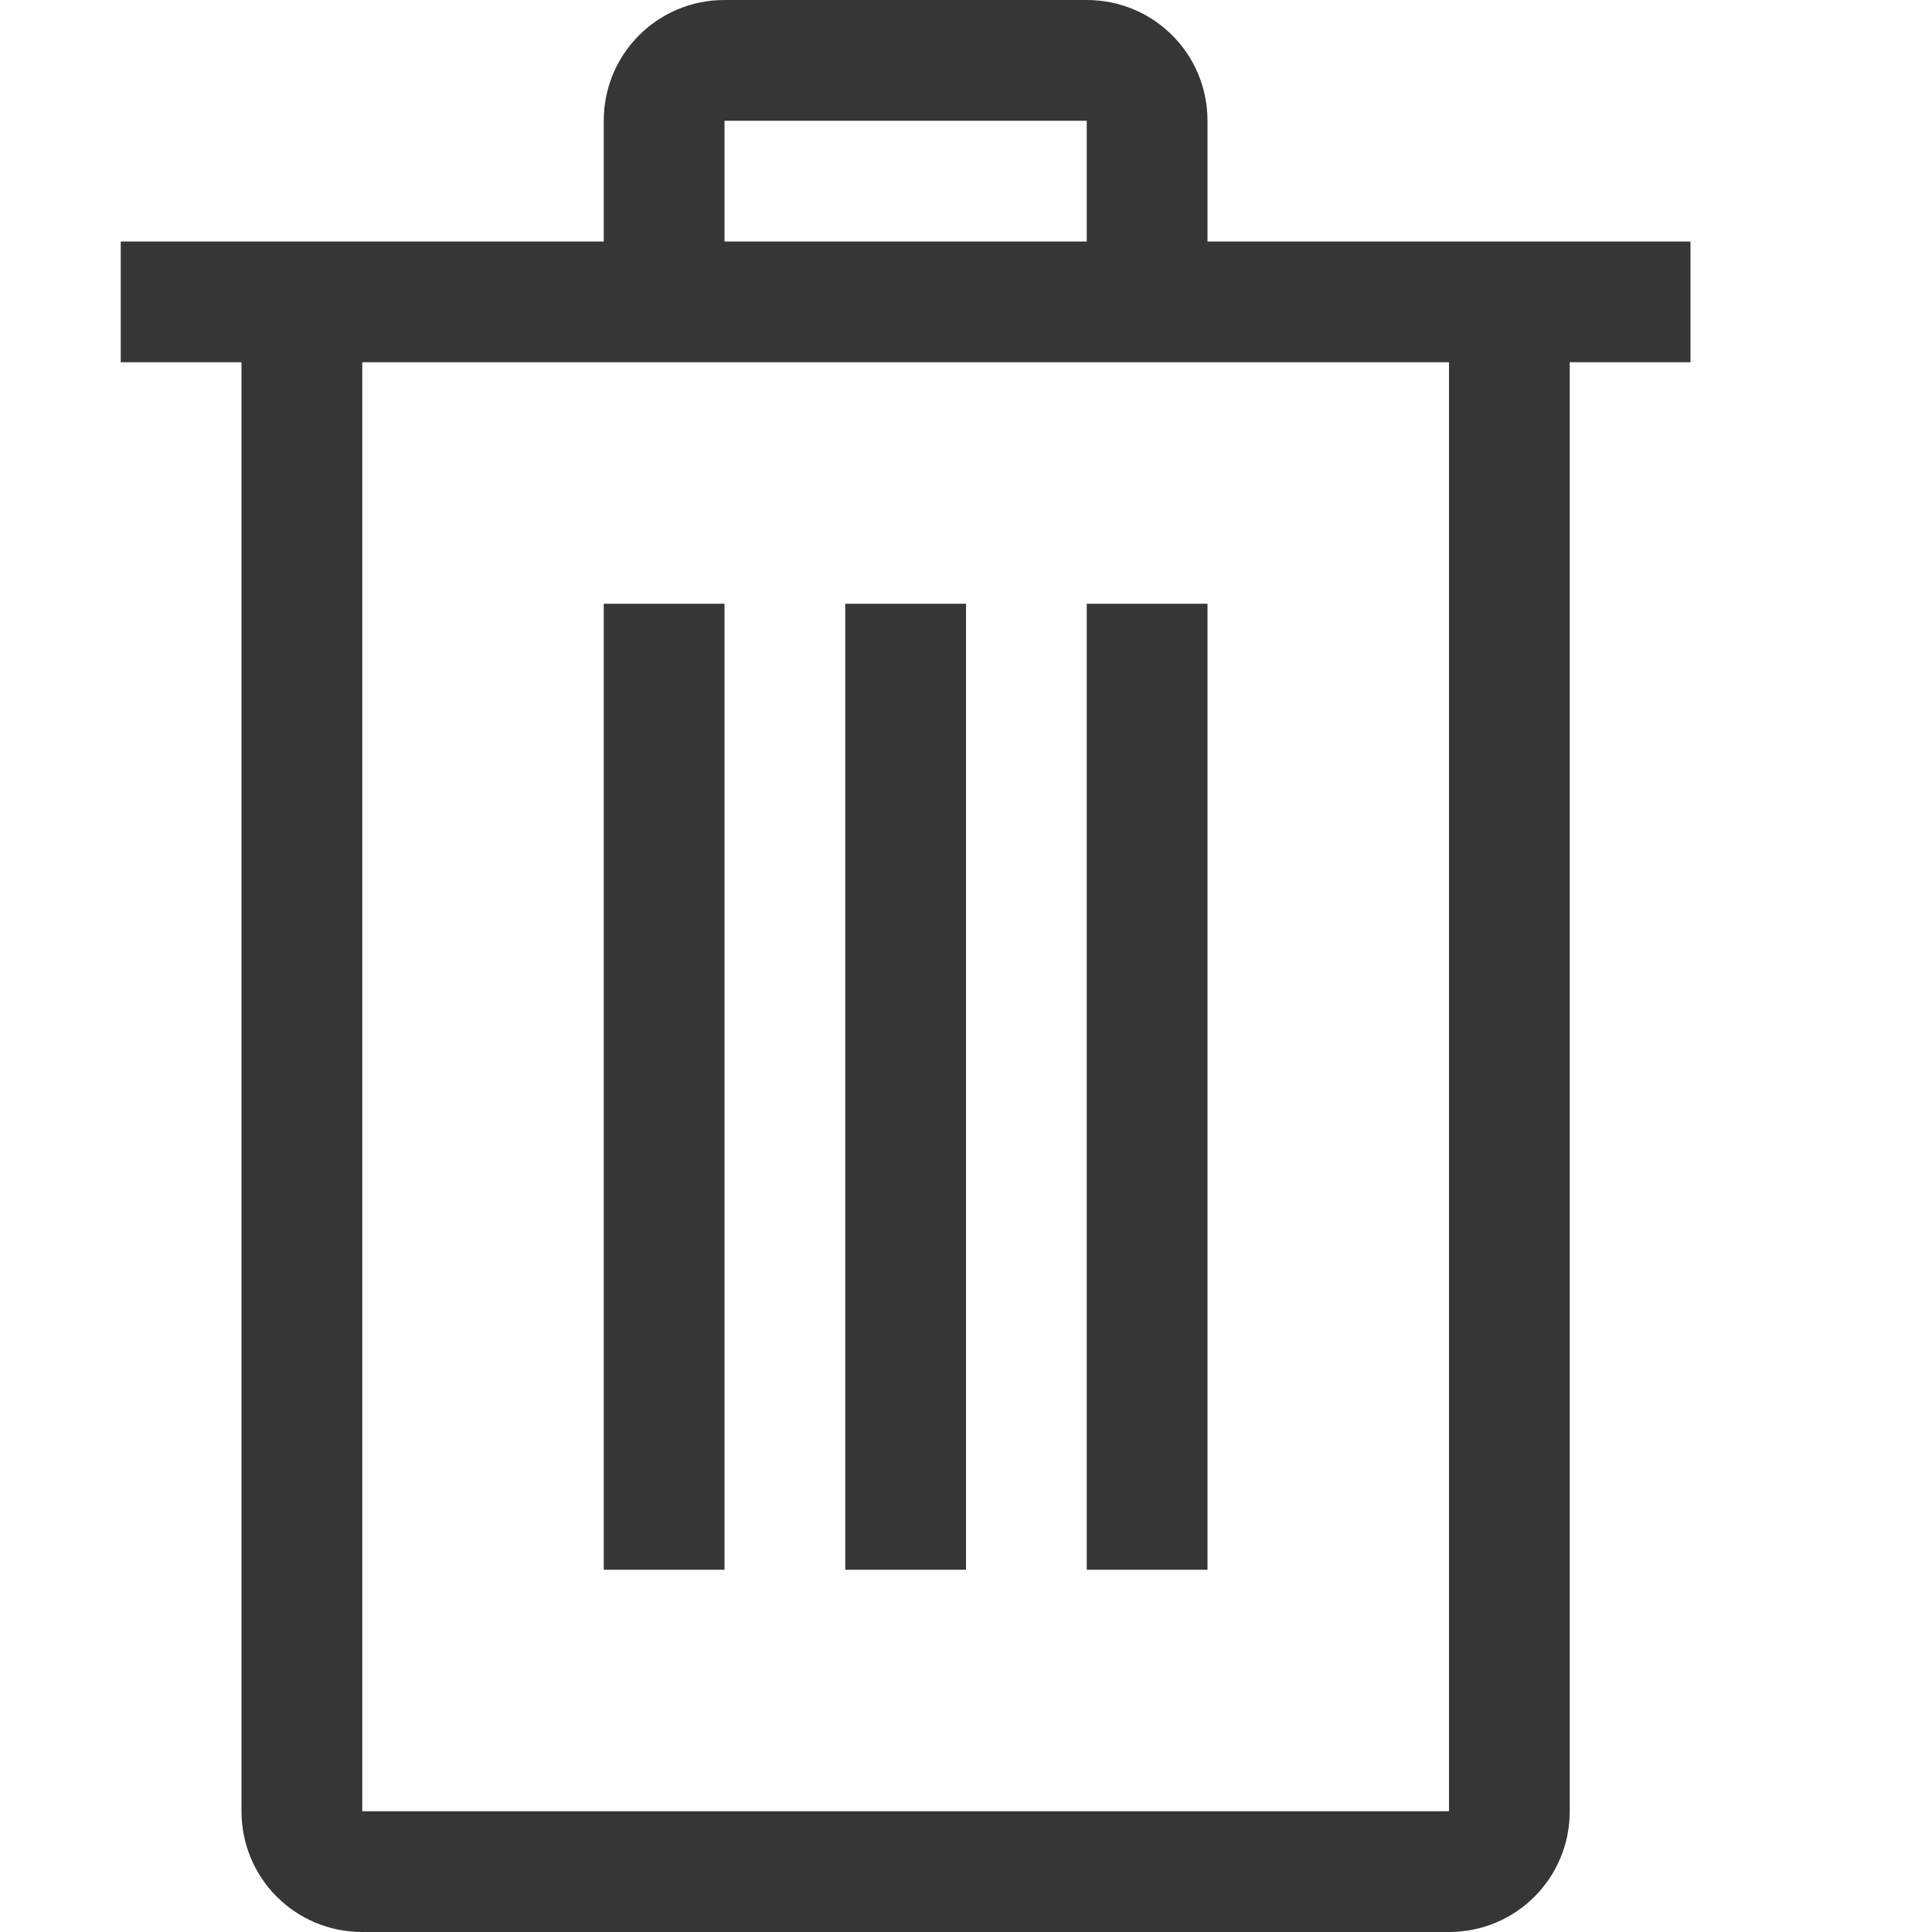
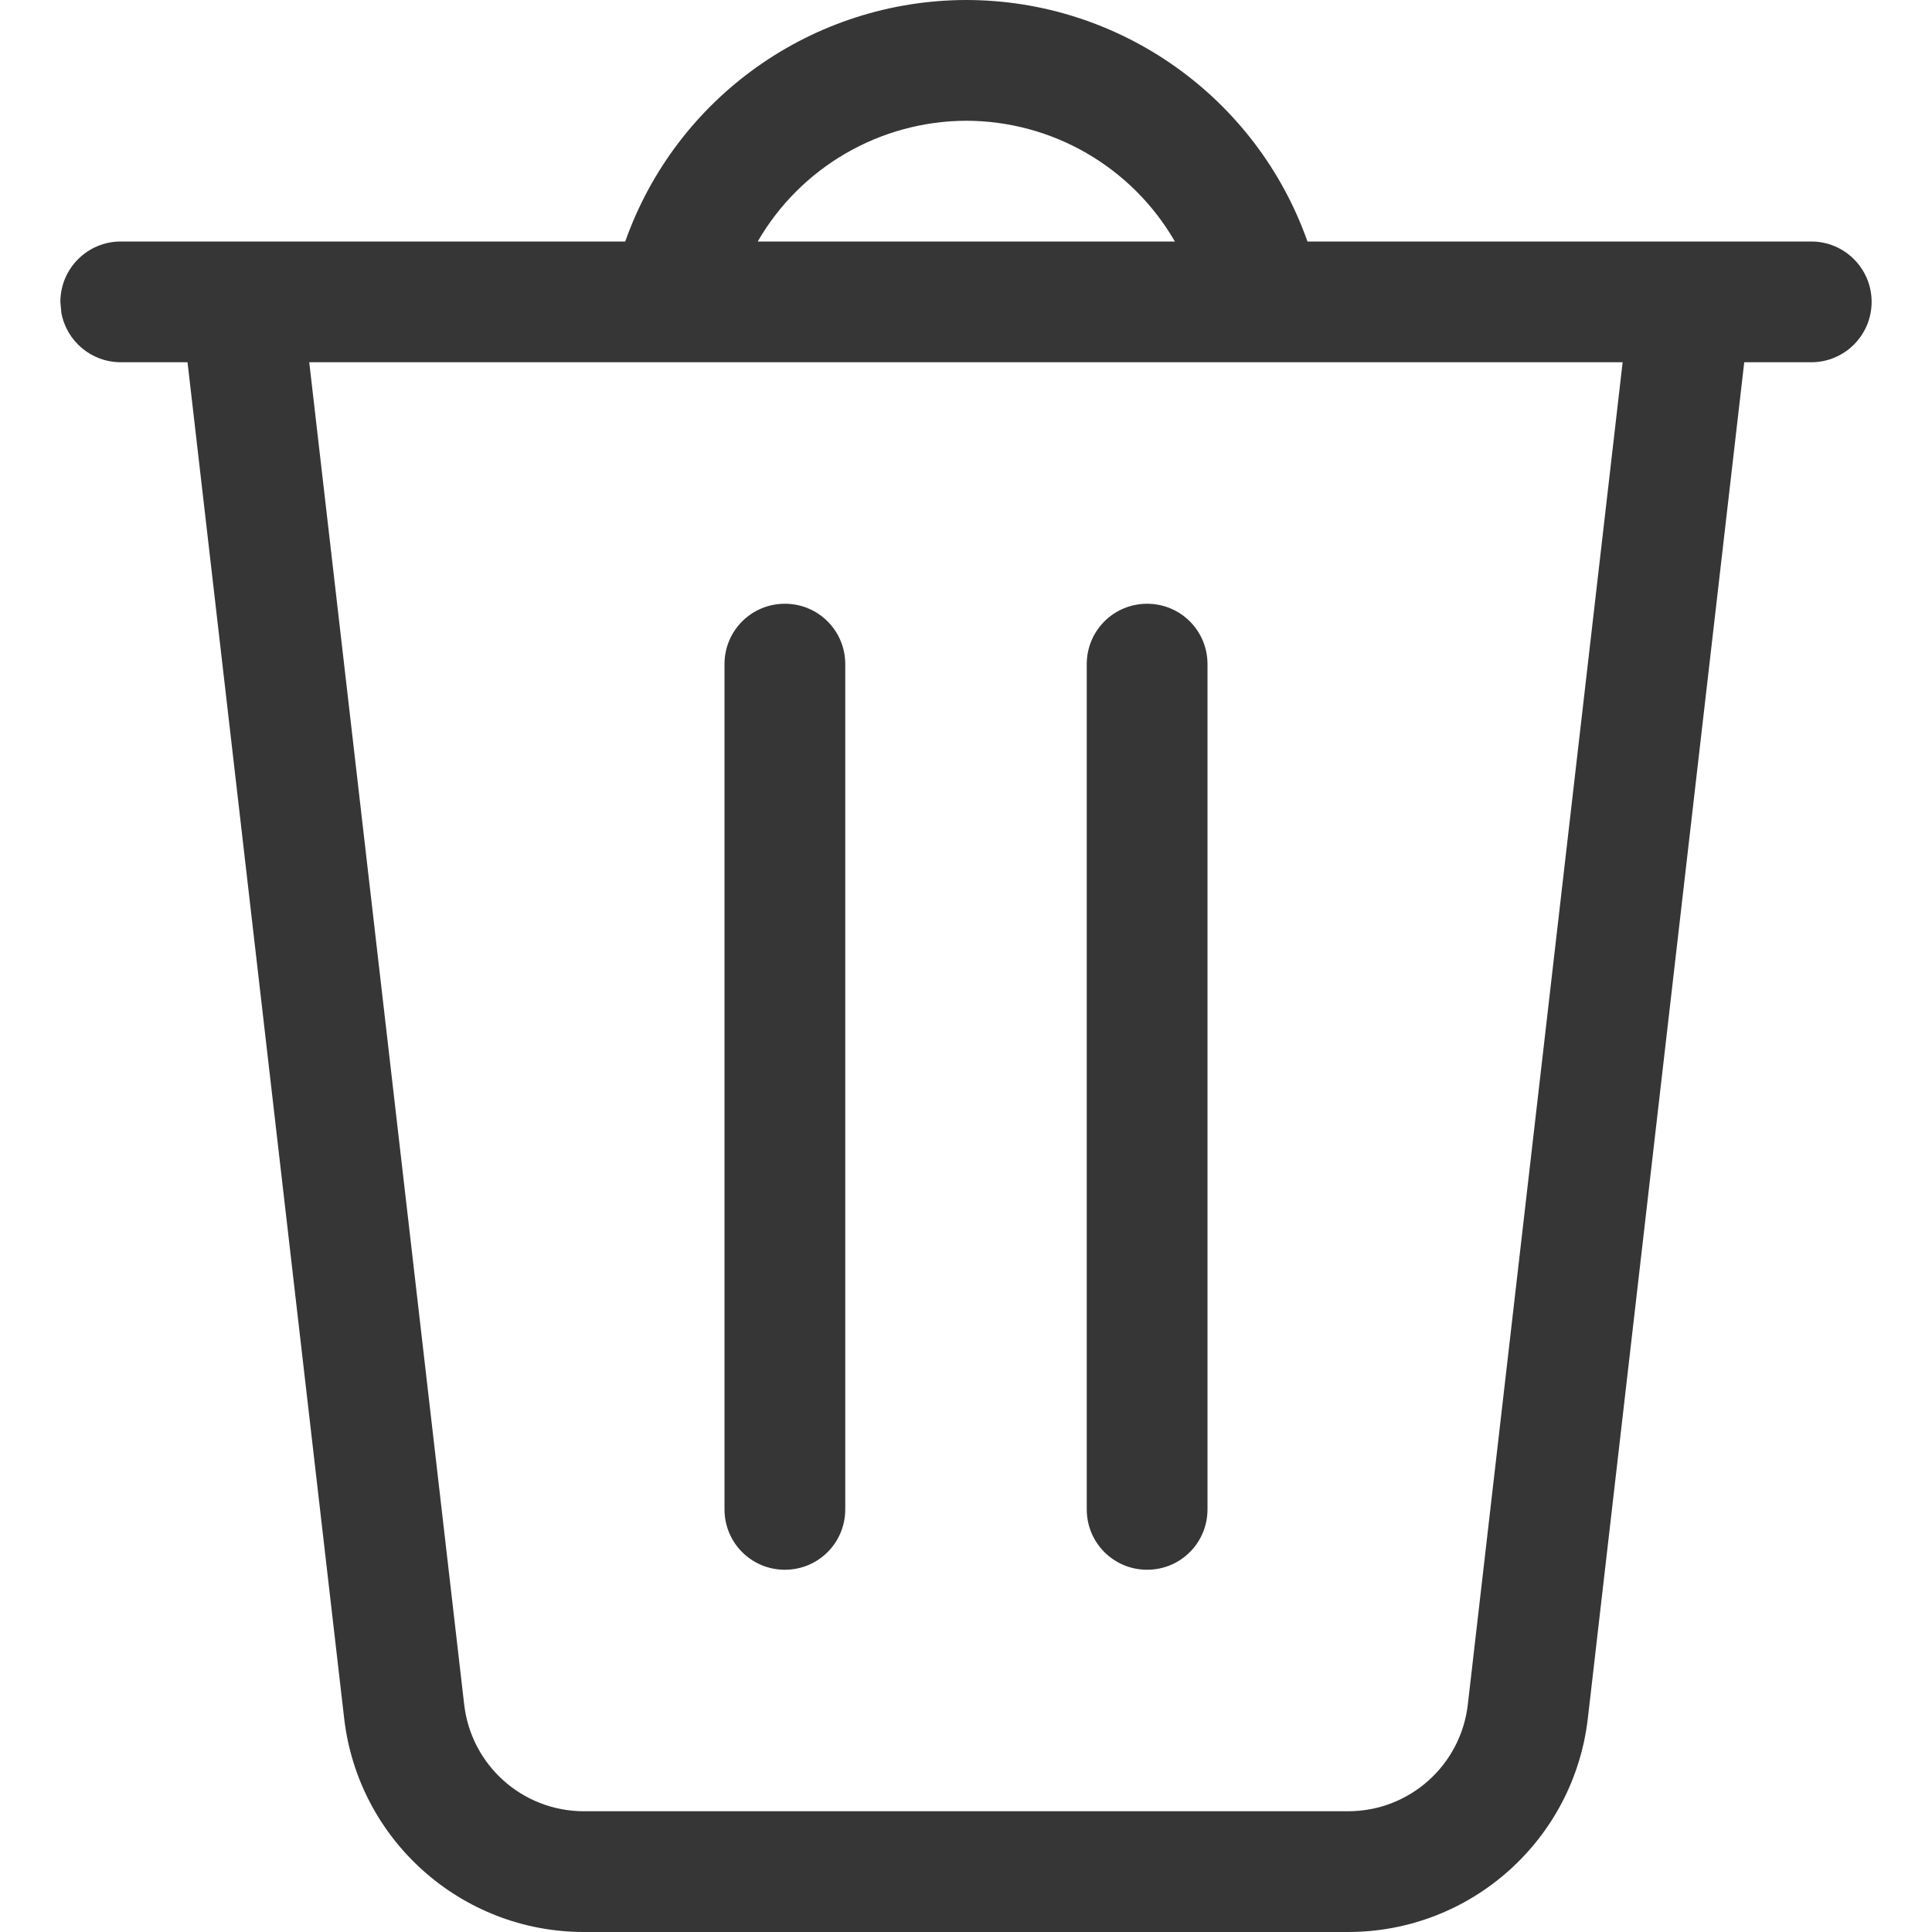
- <svg xmlns="http://www.w3.org/2000/svg" width="16" height="16" version="1.1" viewBox="0 0 16 16">
-   <defs>
-     <style id="current-color-scheme" type="text/css">.ColorScheme-Text { color:#363636; }</style>
-   </defs>
-   <path d="m6 0c-0.554 0-1 0.446-1 1v1h-4v1h1v12c0 0.554 0.446 1 1 1h9c0.554 0 1-0.446 1-1v-12h1v-1h-4v-1c0-0.554-0.446-1-1-1h-3zm0 1h3v1h-3v-1zm-3 2h3 3 3v12h-9v-12z" fill="#363636" stroke-linecap="round" stroke-linejoin="round" stroke-width="1.5" style="paint-order:stroke fill markers" />
-   <rect x="5" y="5" width="1" height="8" rx="0" ry="0" fill="#363636" stroke-linecap="round" stroke-linejoin="round" stroke-width="1.5" style="paint-order:stroke fill markers" />
-   <rect x="7" y="5" width="1" height="8" rx="0" ry="0" fill="#363636" stroke-linecap="round" stroke-linejoin="round" stroke-width="1.5" style="paint-order:stroke fill markers" />
-   <rect x="9" y="5" width="1" height="8" rx="0" ry="0" fill="#363636" stroke-linecap="round" stroke-linejoin="round" stroke-width="1.5" style="paint-order:stroke fill markers" />
+ <svg xmlns="http://www.w3.org/2000/svg" width="16" height="16" viewBox="0 0 16 16" version="1.1" id="svg5">
+   <defs id="defs2" />
+   <path d="M 8,0 C 6.731,0.003 5.601,0.803 5.178,2 H 1 C 0.724,2 0.5,2.224 0.5,2.5 L 0.508,2.59 C 0.55,2.823 0.755,3 1,3 h 0.553 l 1.297,11.229 C 2.966,15.238 3.82,16 4.836,16 h 6.328 c 1.016,0 1.87,-0.762 1.986,-1.771 L 14.445,3 H 15 C 15.276,3 15.5,2.776 15.5,2.5 15.5,2.224 15.276,2 15,2 H 10.828 C 10.404,0.802 9.271,10e-5 8,0 Z m 0,1 c 0.714,5.537e-4 1.373,0.382 1.73,1 H 6.275 C 6.631,1.384 7.288,1.003 8,1 Z M 2.561,3 H 13.438 L 12.156,14.115 C 12.098,14.62 11.672,15 11.164,15 H 4.836 C 4.328,15 3.902,14.62 3.844,14.115 Z M 6.5,5 C 6.223,5 6,5.223 6,5.5 v 7 C 6,12.777 6.223,13 6.5,13 6.777,13 7,12.777 7,12.5 v -7 C 7,5.223 6.777,5 6.5,5 Z m 3,0 C 9.223,5 9,5.223 9,5.5 v 7 C 9,12.777 9.223,13 9.5,13 9.777,13 10,12.777 10,12.5 v -7 C 10,5.223 9.777,5 9.5,5 Z" id="path1" style="fill:#363636;fill-opacity:1" />
</svg>
